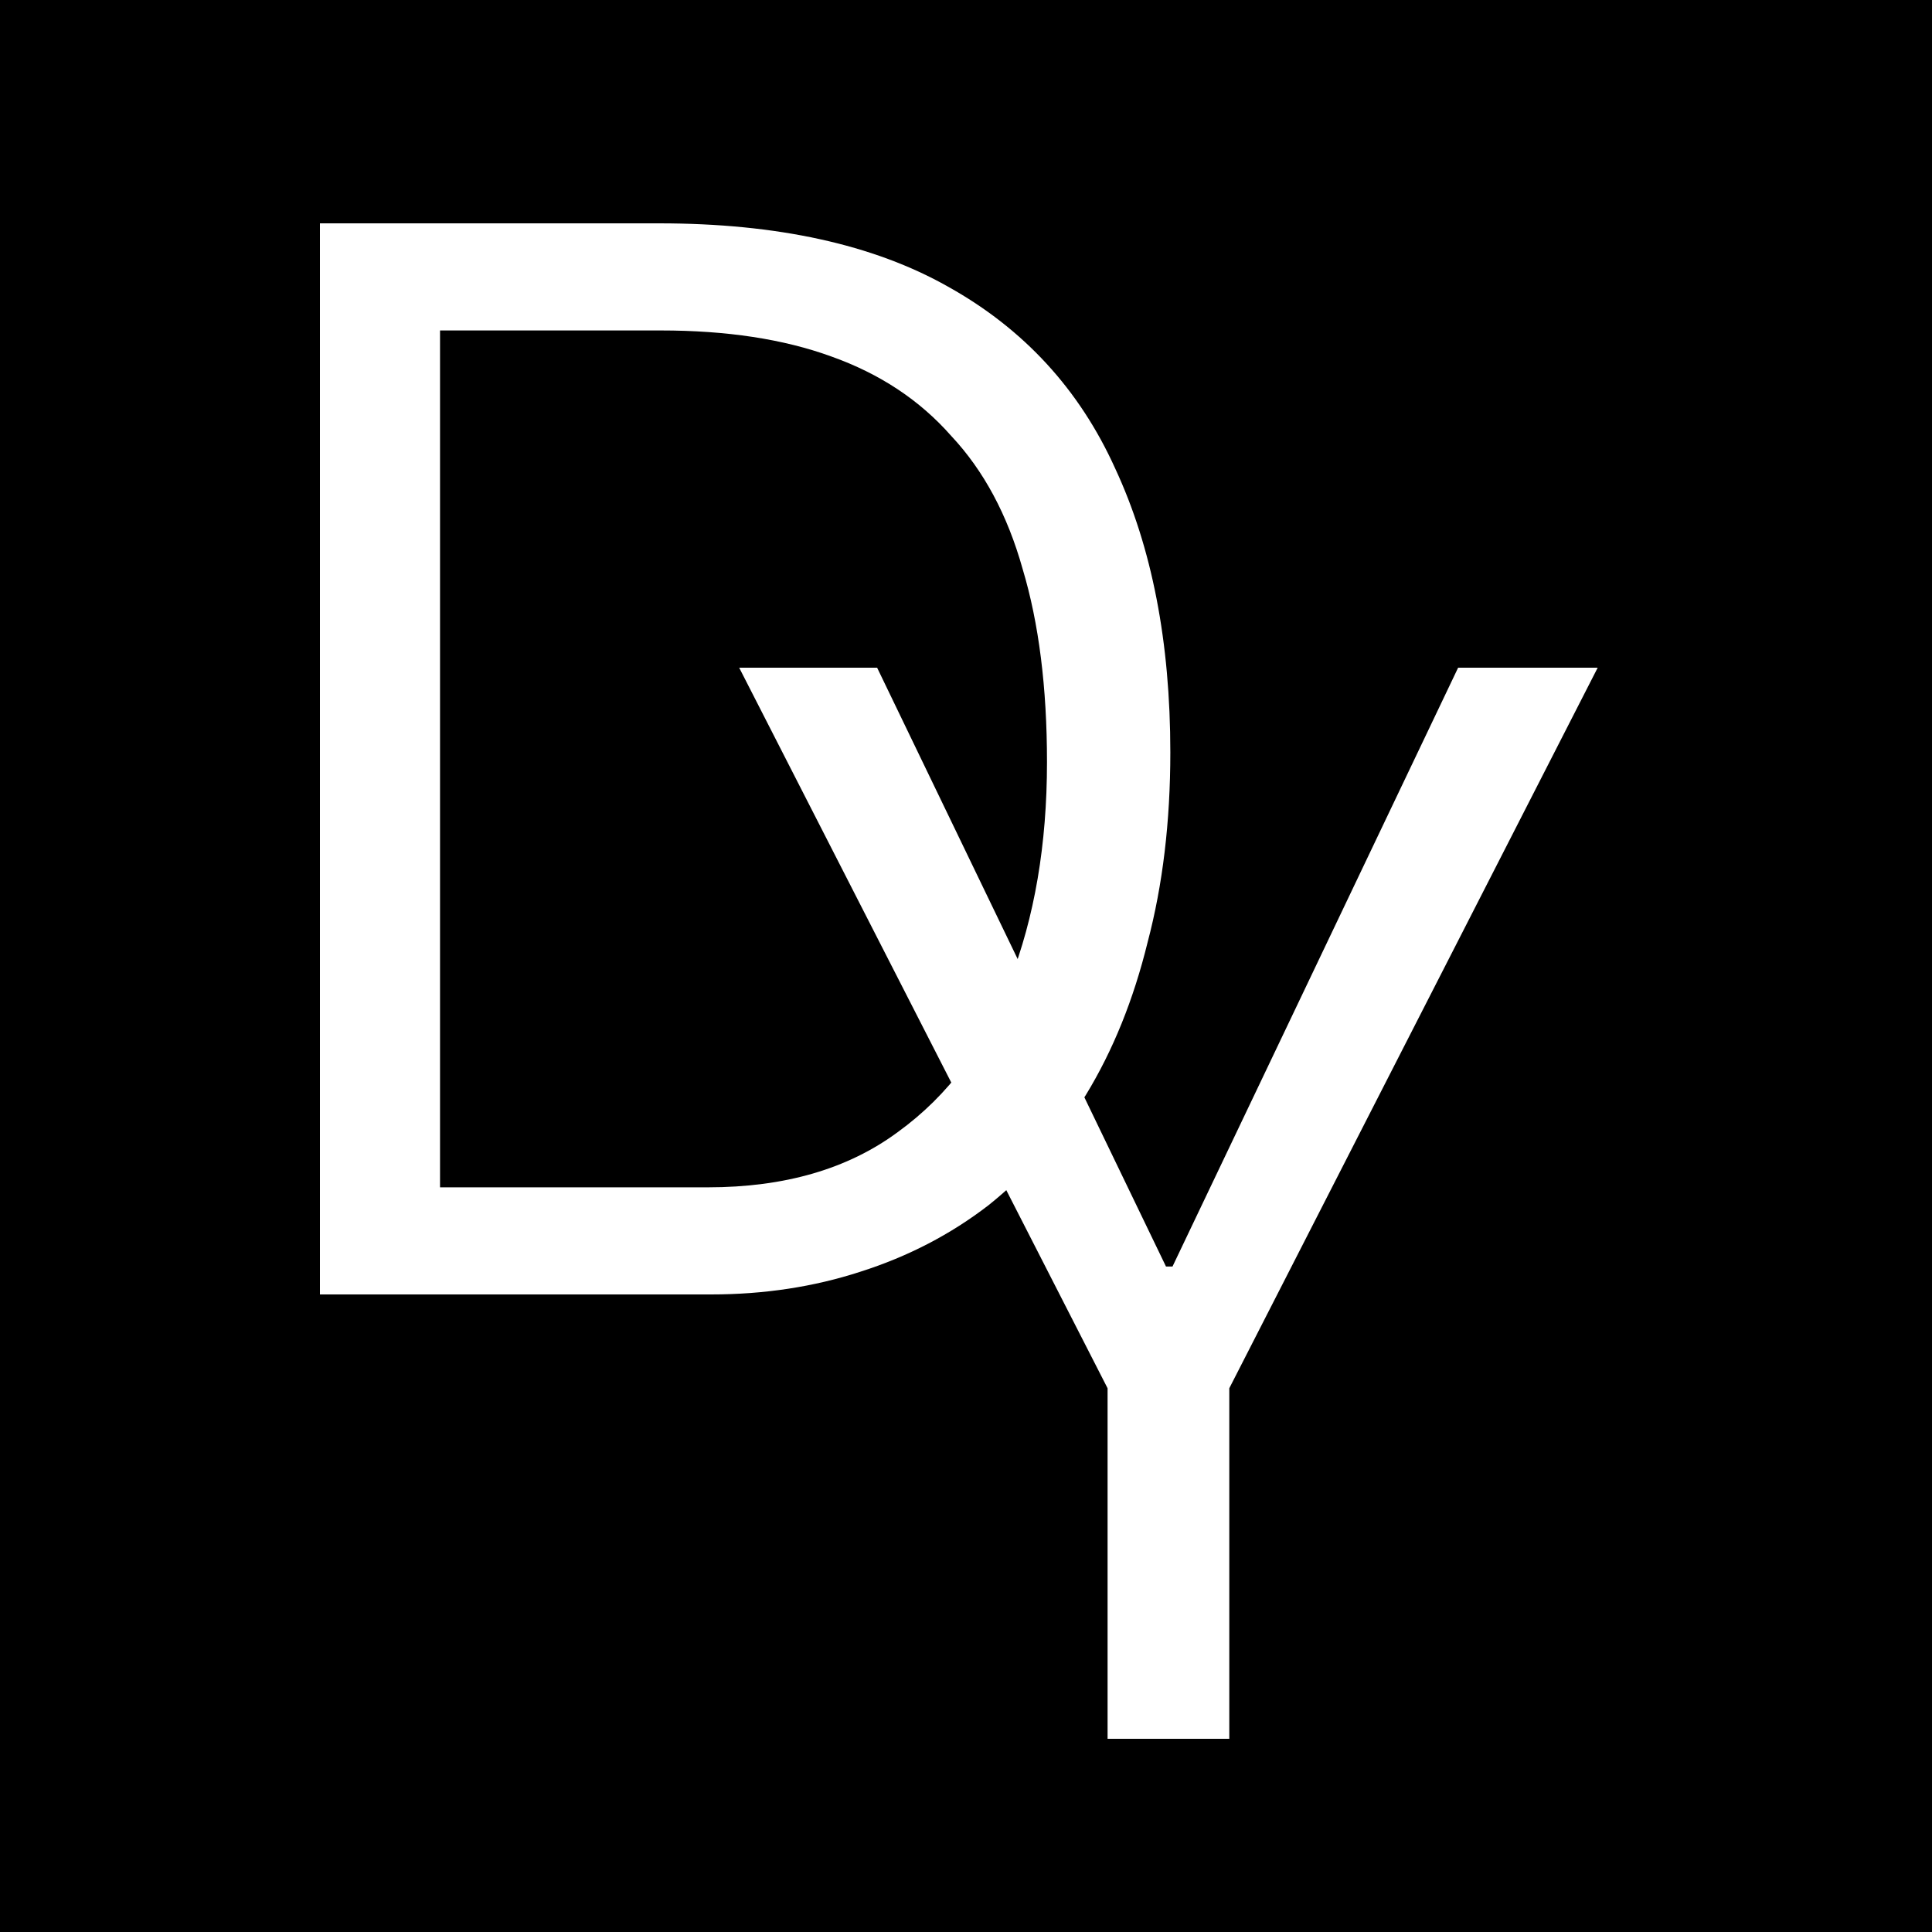
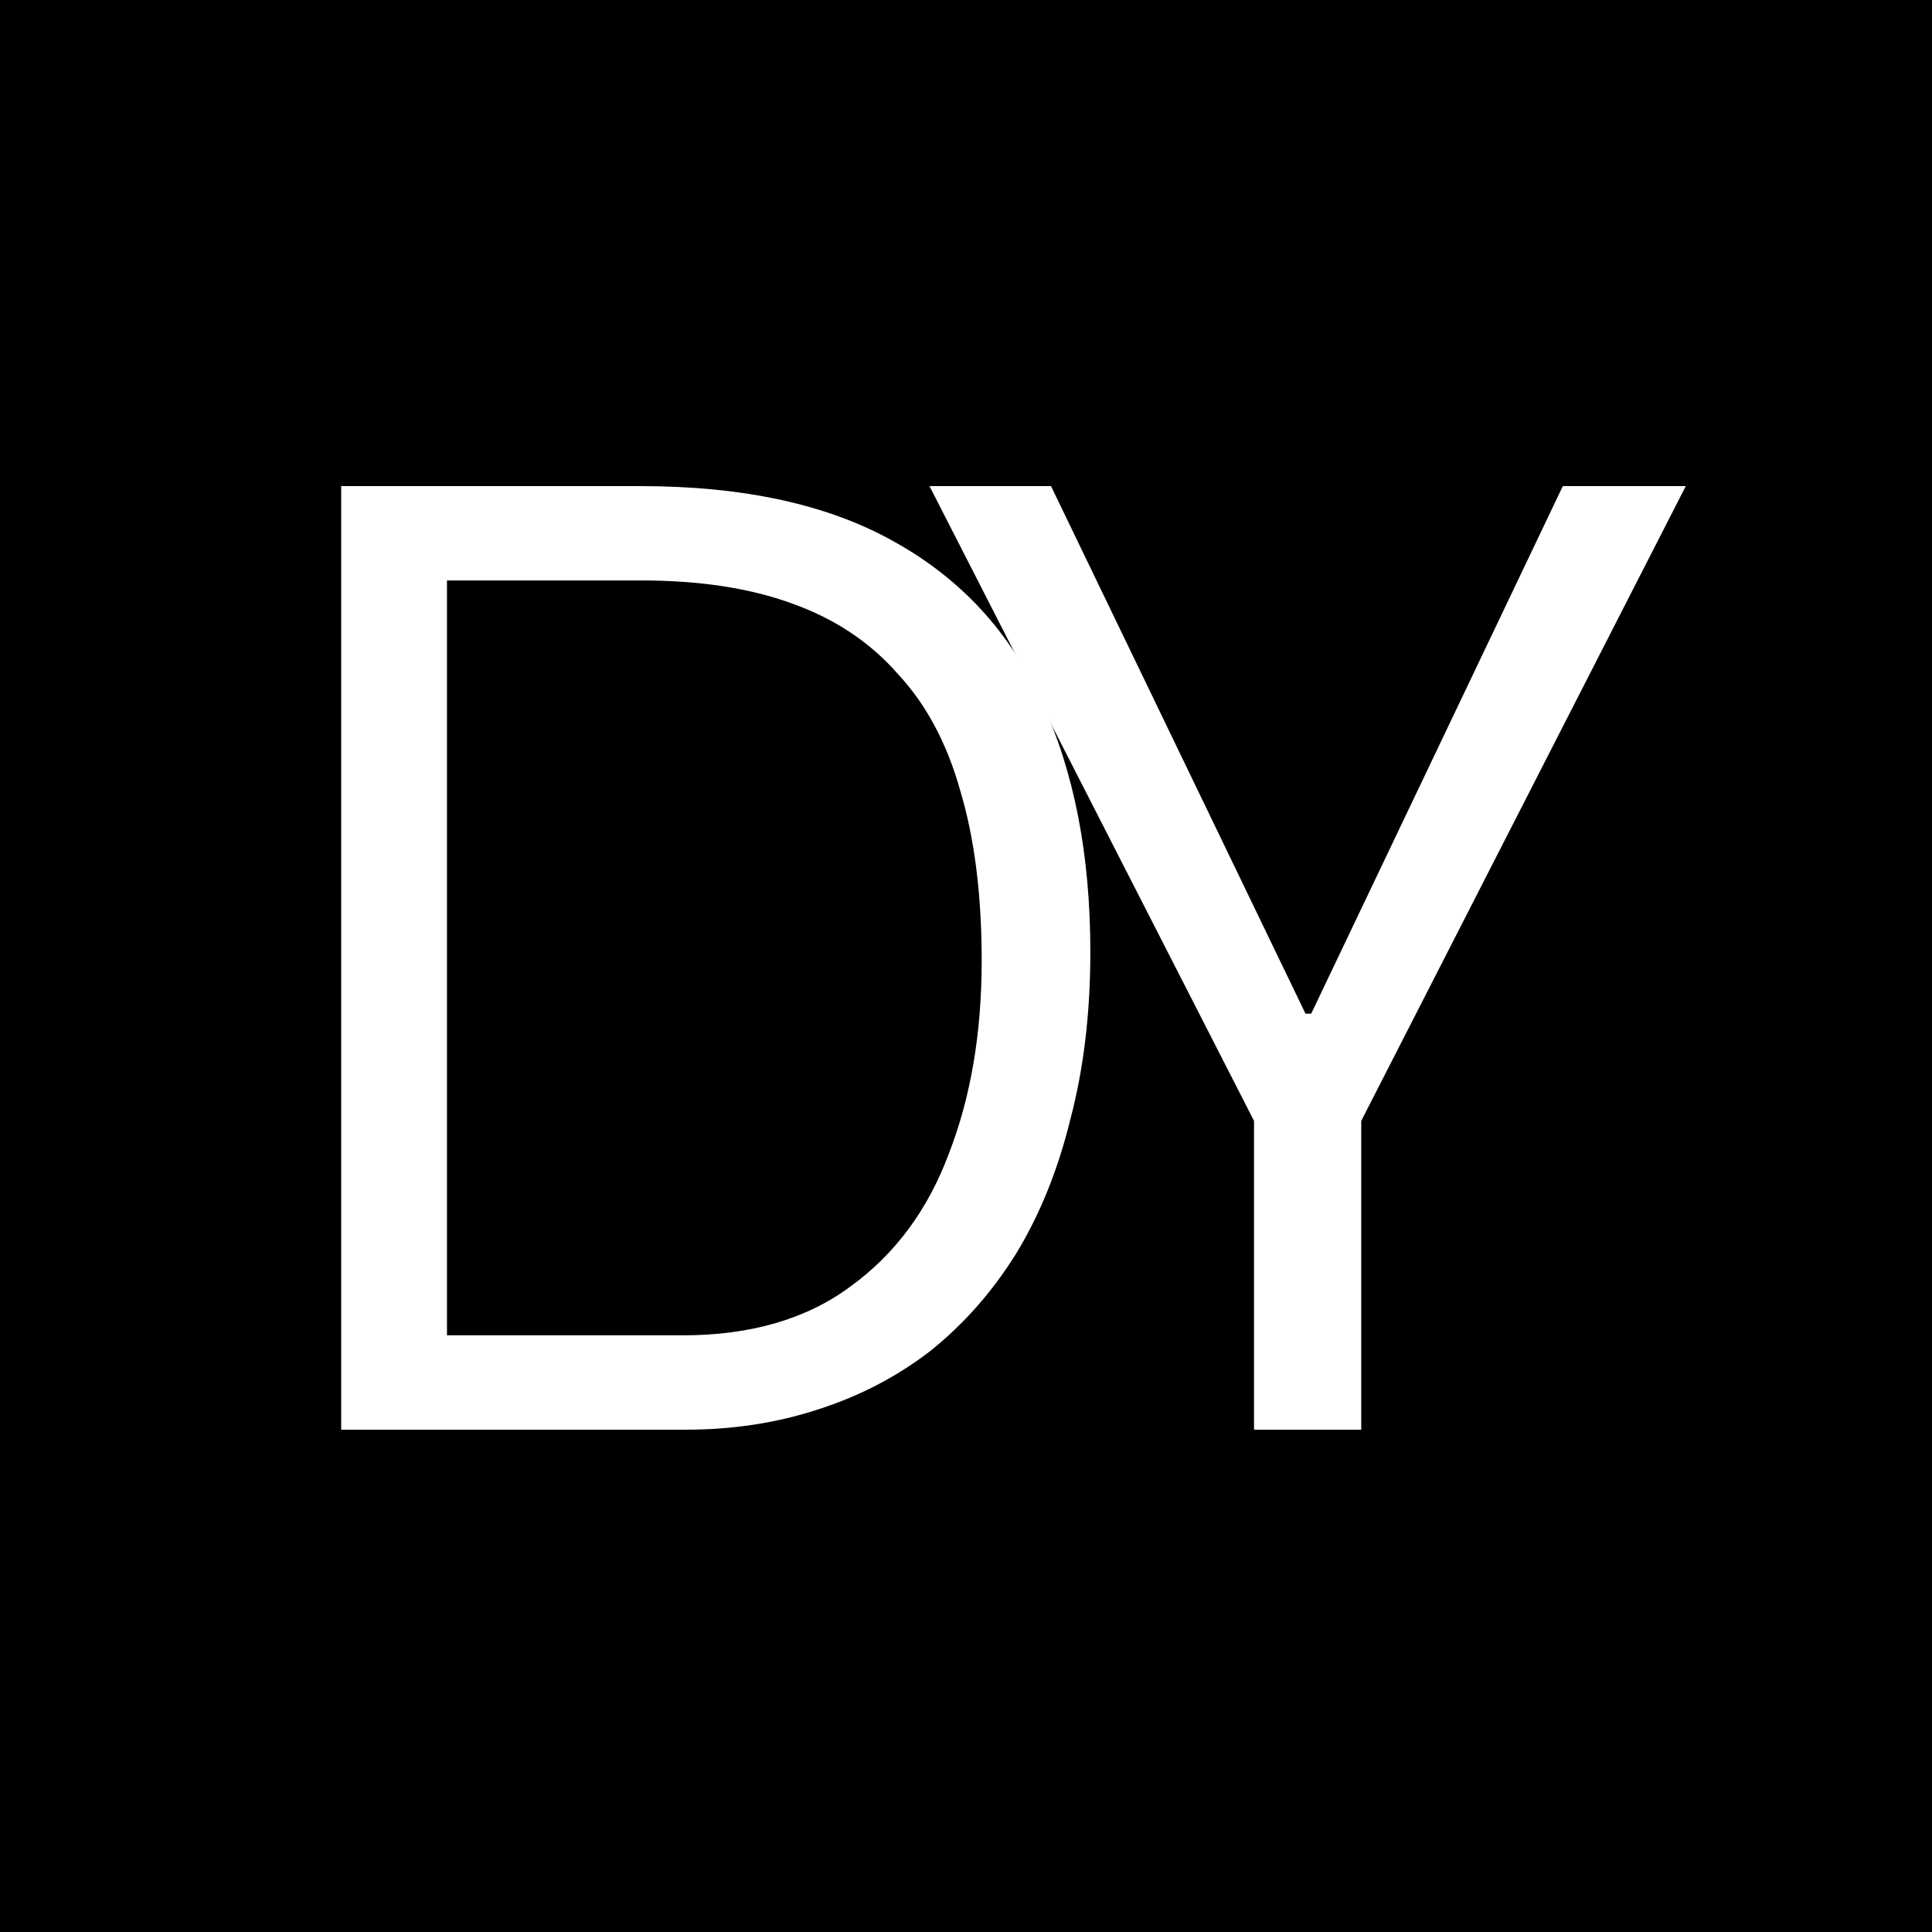
<svg xmlns="http://www.w3.org/2000/svg" width="100" height="100" viewBox="0 0 100 100" fill="none">
  <path d="M0 0H100V100H0V0Z" fill="black" />
-   <path d="M20.088 67V61.456H36.636C40.612 61.456 43.888 60.504 46.464 58.6C49.096 56.696 51.028 54.092 52.26 50.788C53.548 47.484 54.192 43.704 54.192 39.448C54.192 35.584 53.772 32.252 52.932 29.452C52.148 26.652 50.916 24.356 49.236 22.564C47.612 20.716 45.54 19.344 43.02 18.448C40.556 17.552 37.616 17.104 34.2 17.104H20.088V11.56H34.116C40.22 11.56 45.204 12.652 49.068 14.836C52.988 17.02 55.872 20.156 57.72 24.244C59.624 28.332 60.576 33.232 60.576 38.944C60.576 42.528 60.184 45.804 59.4 48.772C58.672 51.74 57.608 54.372 56.208 56.668C54.808 58.908 53.128 60.812 51.168 62.38C49.208 63.892 46.996 65.04 44.532 65.824C42.124 66.608 39.548 67 36.804 67H20.088ZM16.56 67V11.56H22.776V67H16.56Z" fill="white" />
-   <path d="M57.328 90V71.856L38.26 34.56H45.4L60.352 65.556H60.688L75.472 34.56H82.696L63.628 71.856V90H57.328Z" fill="white" />
+   <path d="M20.768 74V69.116H35.346C38.849 69.116 41.735 68.277 44.004 66.6C46.323 64.923 48.025 62.629 49.11 59.718C50.245 56.807 50.812 53.477 50.812 49.728C50.812 46.324 50.442 43.389 49.702 40.922C49.011 38.455 47.926 36.433 46.446 34.854C45.015 33.226 43.19 32.017 40.97 31.228C38.799 30.439 36.209 30.044 33.2 30.044H20.768V25.16H33.126C38.503 25.16 42.894 26.122 46.298 28.046C49.751 29.97 52.292 32.733 53.92 36.334C55.597 39.935 56.436 44.252 56.436 49.284C56.436 52.441 56.091 55.327 55.4 57.942C54.759 60.557 53.821 62.875 52.588 64.898C51.355 66.871 49.875 68.549 48.148 69.93C46.421 71.262 44.473 72.273 42.302 72.964C40.181 73.655 37.911 74 35.494 74H20.768ZM17.66 74V25.16H23.136V74H17.66Z" fill="white" />
+   <path d="M64.908 74V58.016L48.11 25.16H54.4L67.572 52.466H67.868L80.892 25.16H87.256L70.458 58.016V74H64.908Z" fill="white" />
</svg>
